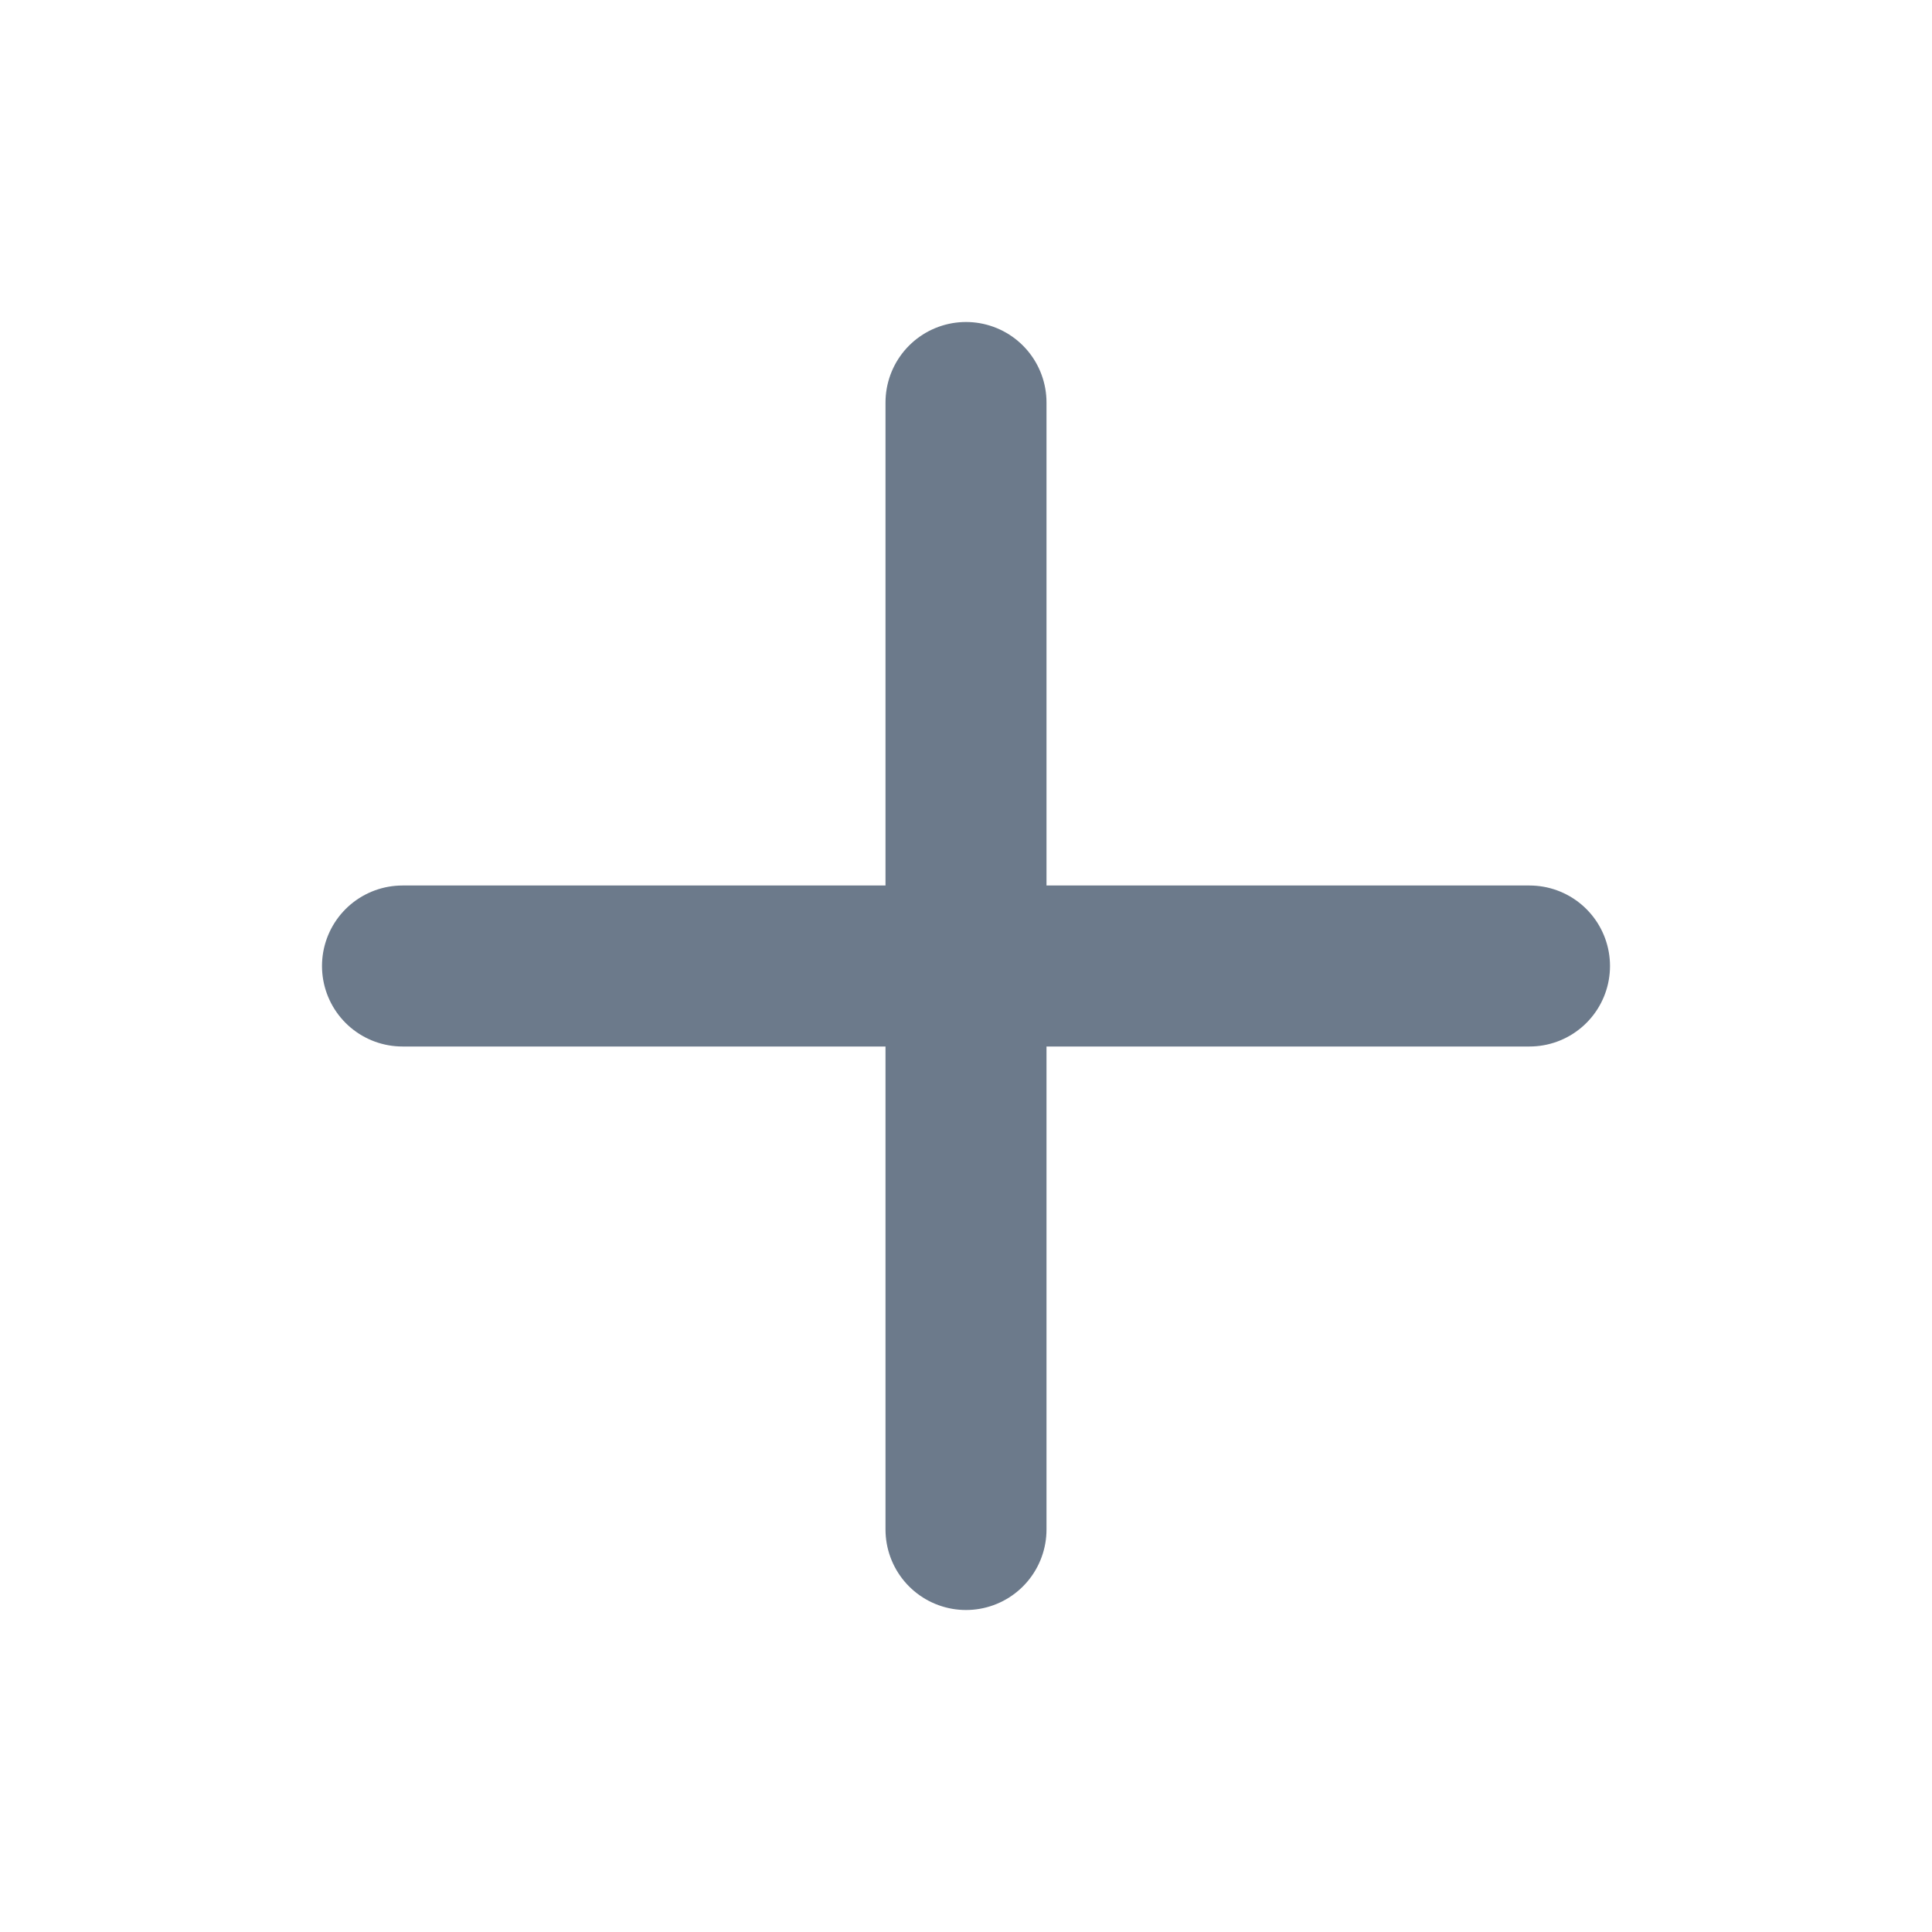
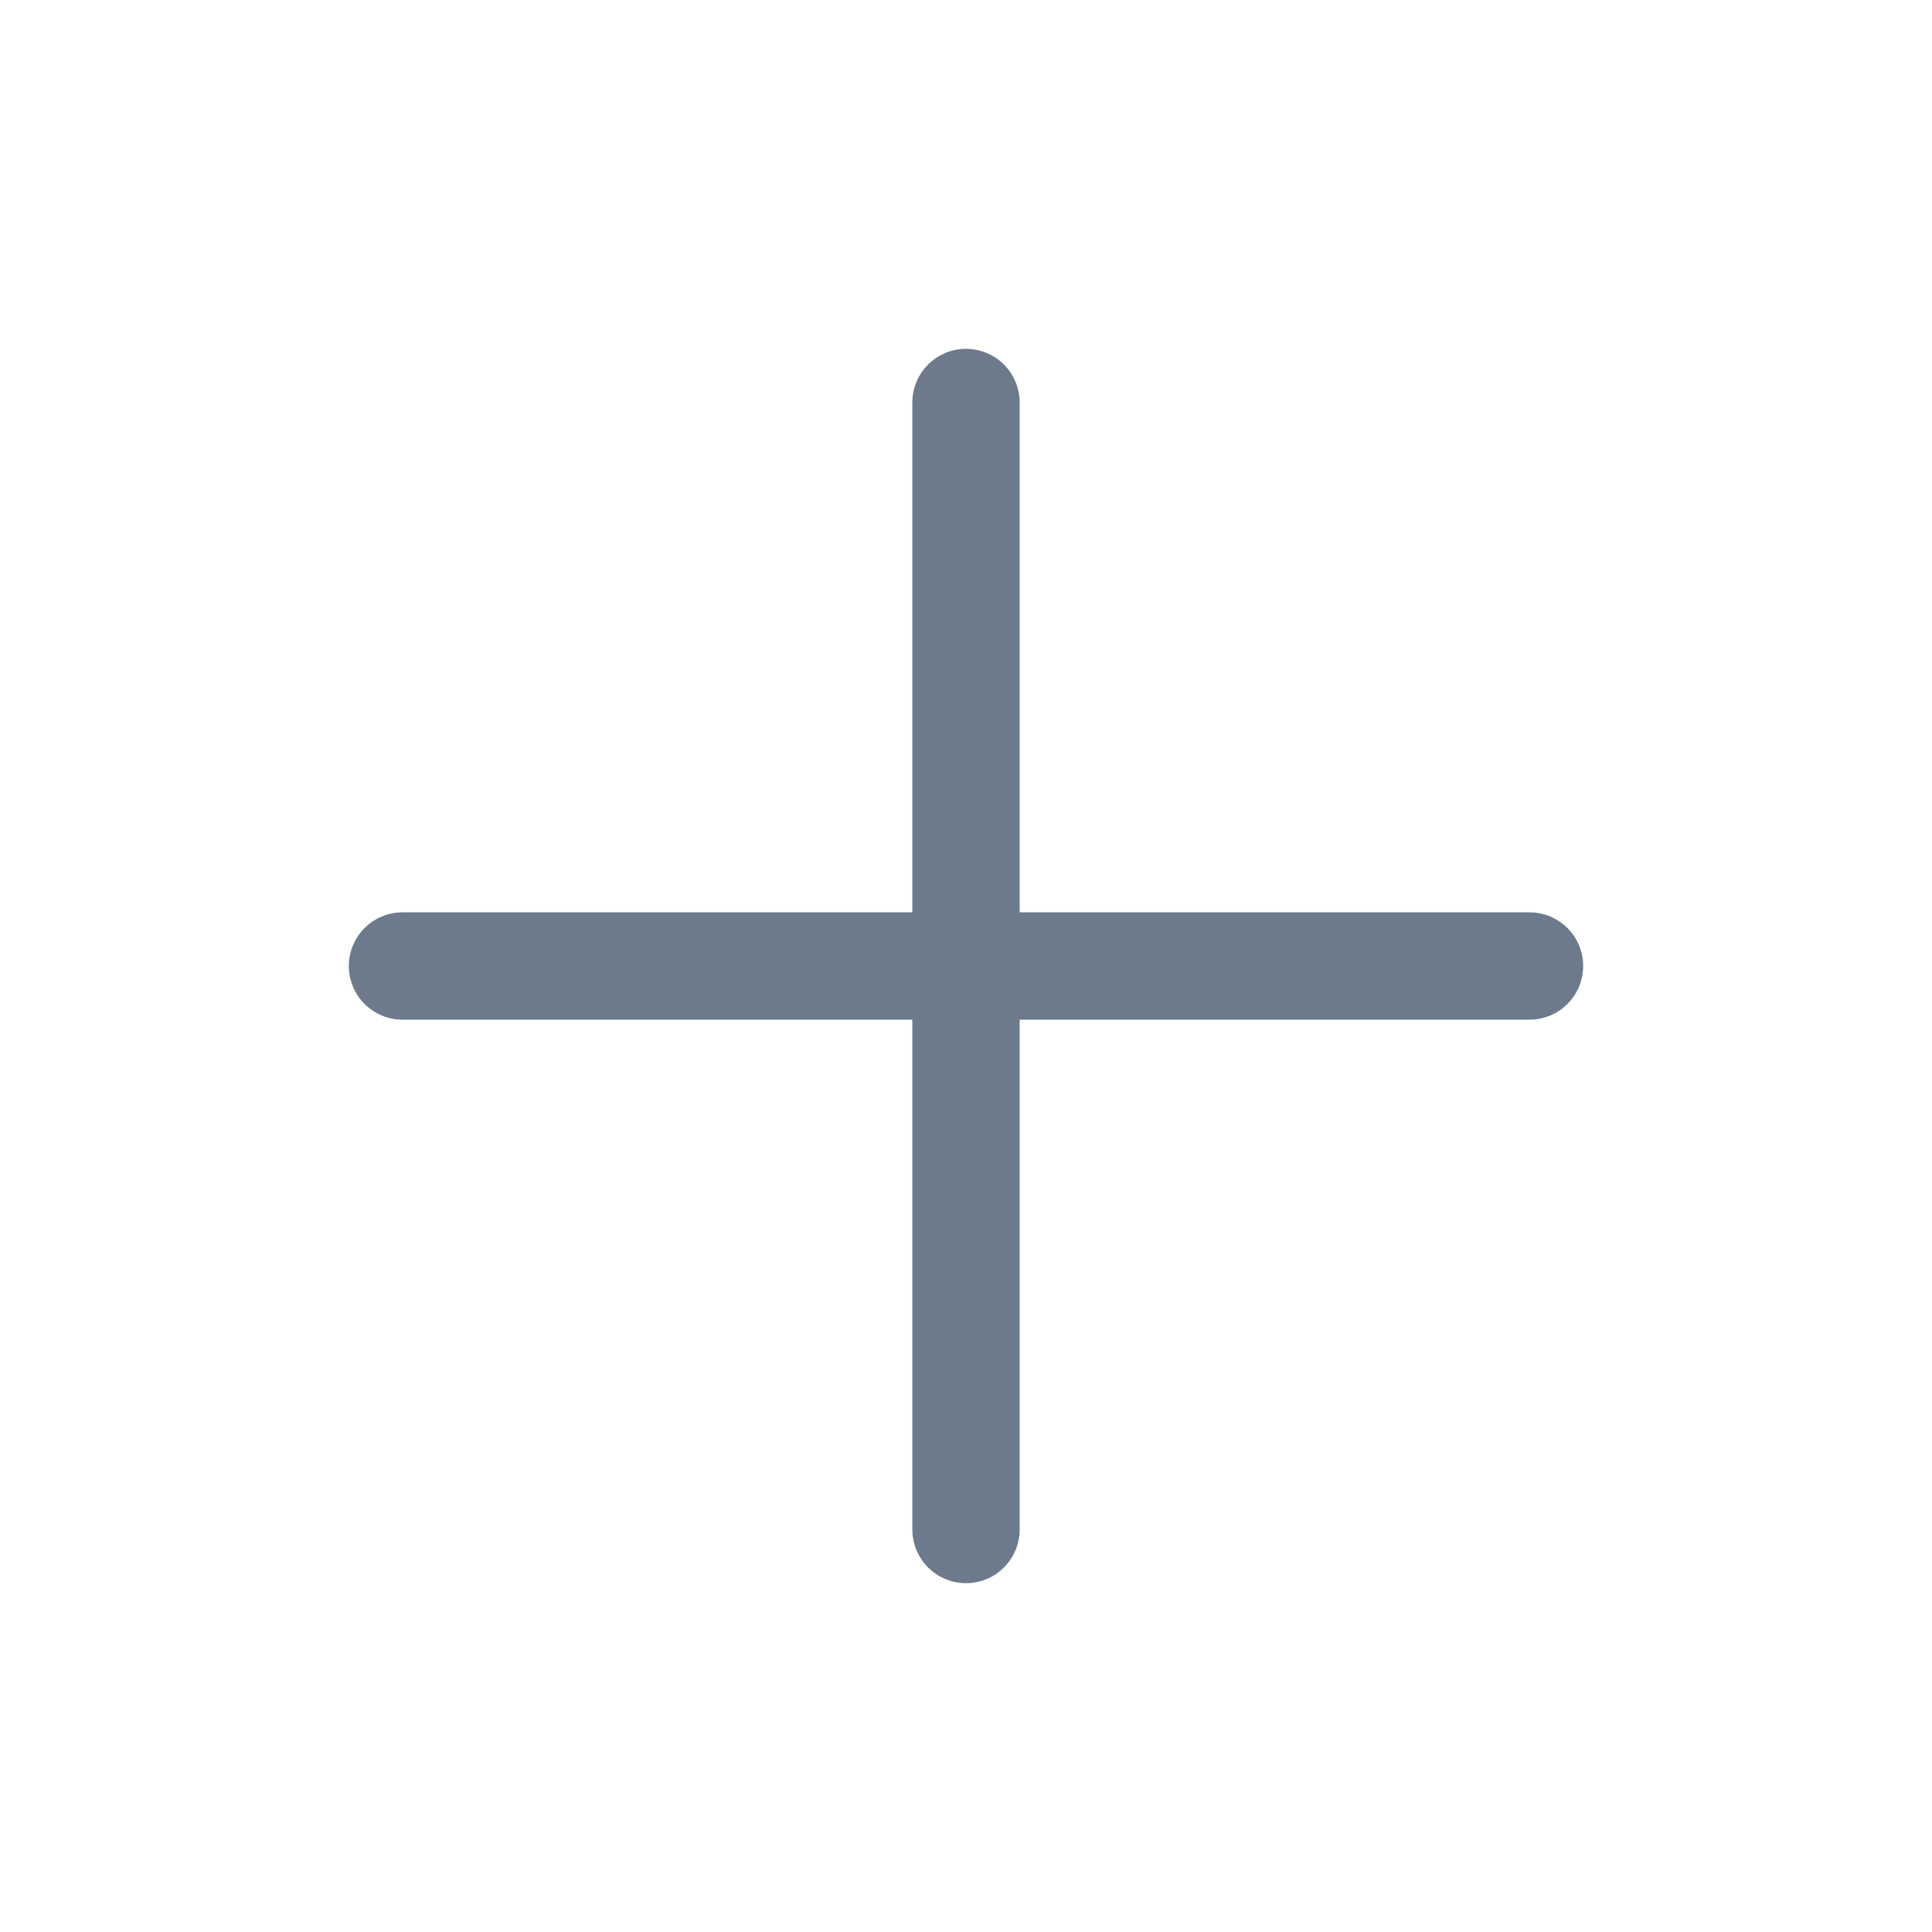
<svg xmlns="http://www.w3.org/2000/svg" width="18" height="18" viewBox="0 0 18 18" fill="none">
  <g id="line / plus">
-     <path id="Vector" d="M9 3.75V14.25M3.75 9H14.25" stroke="#6C7A8B" stroke-width="1.5" stroke-linecap="round" stroke-linejoin="round" />
+     <path id="Vector" d="M9 3.75V14.25M3.75 9H14.25" stroke="#6C7A8B" strokeWidth="1.5" stroke-linecap="round" stroke-linejoin="round" />
  </g>
</svg>
